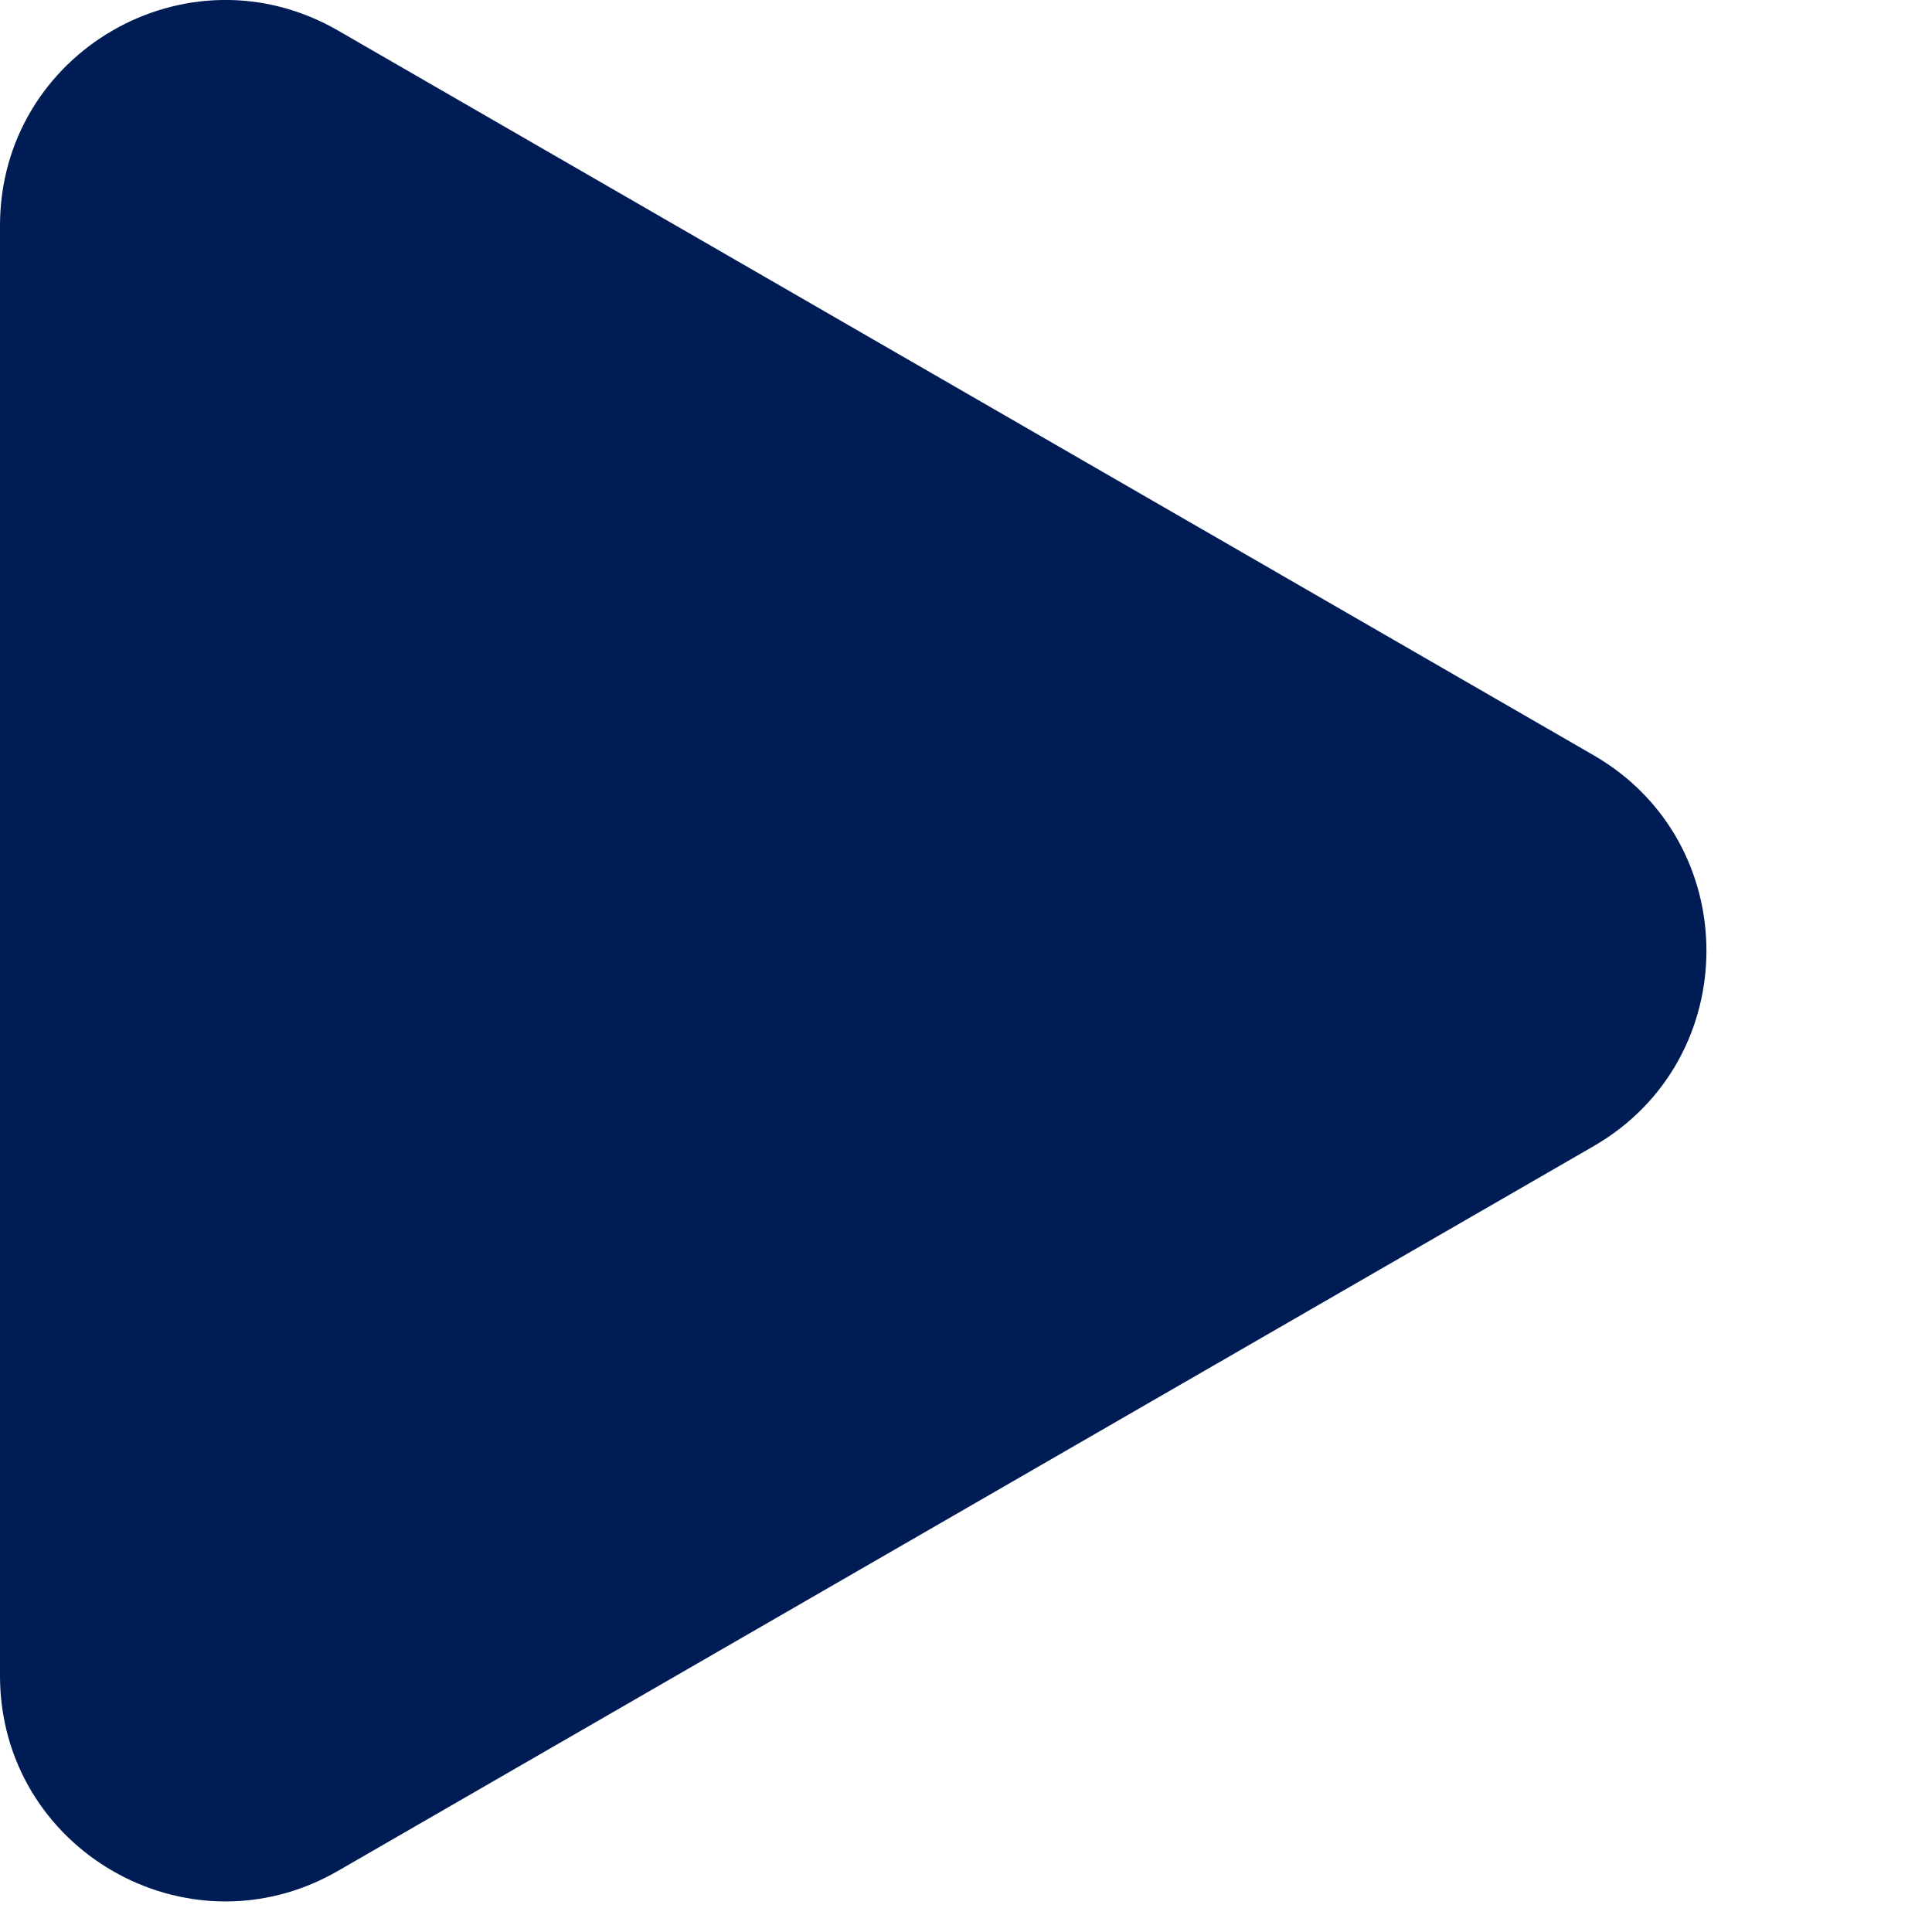
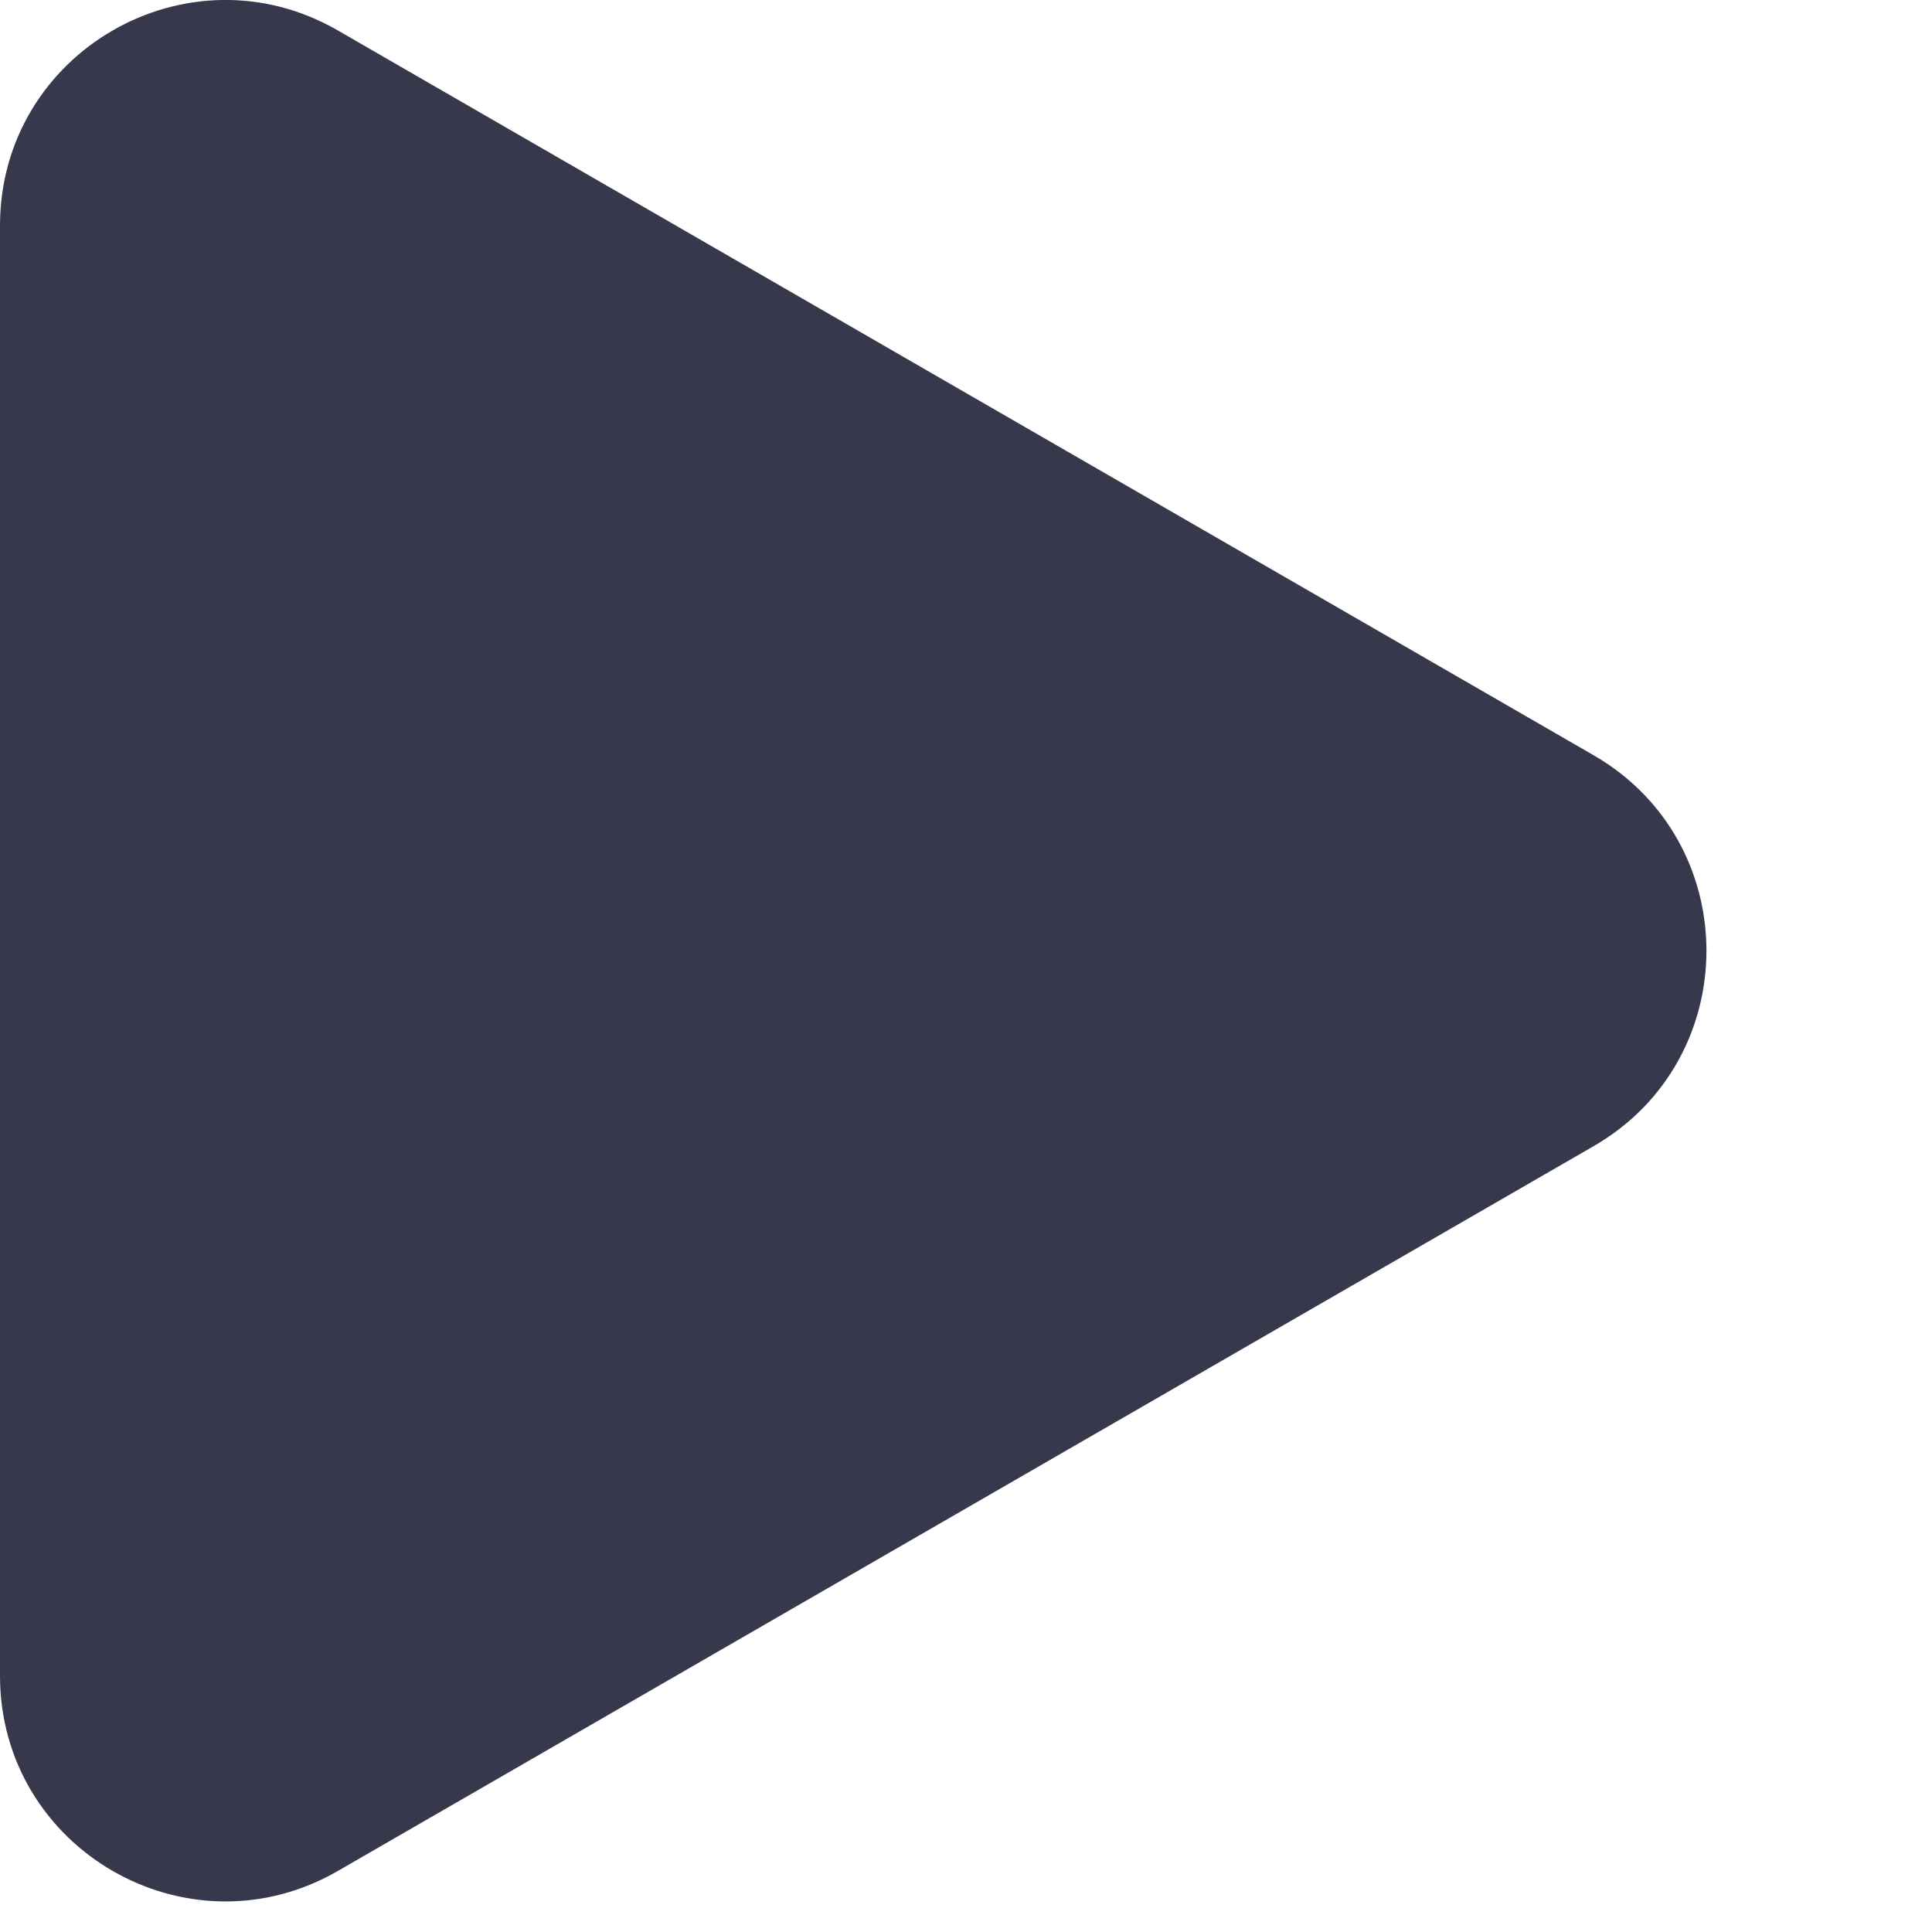
<svg xmlns="http://www.w3.org/2000/svg" width="6" height="6" viewBox="0 0 6 6" fill="none">
  <path d="M4.95 3.559C5.416 3.289 5.416 2.616 4.95 2.346L1.05 0.095C0.583 -0.175 -0 0.162 -0 0.701V5.204C-0 5.743 0.583 6.08 1.05 5.81L4.95 3.559Z" fill="url(#paint0_linear_3124_6461)" />
  <defs>
    <linearGradient id="paint0_linear_3124_6461" x1="2.65" y1="-0" x2="2.65" y2="5.905" gradientUnits="userSpaceOnUse">
-       <stop stop-color="#001C54" />
-       <stop offset="1" stop-color="#001C54" />
+       <stop stop-color="#37384B" />
+       <stop offset="1" stop-color="#37384B" />
    </linearGradient>
  </defs>
</svg>
